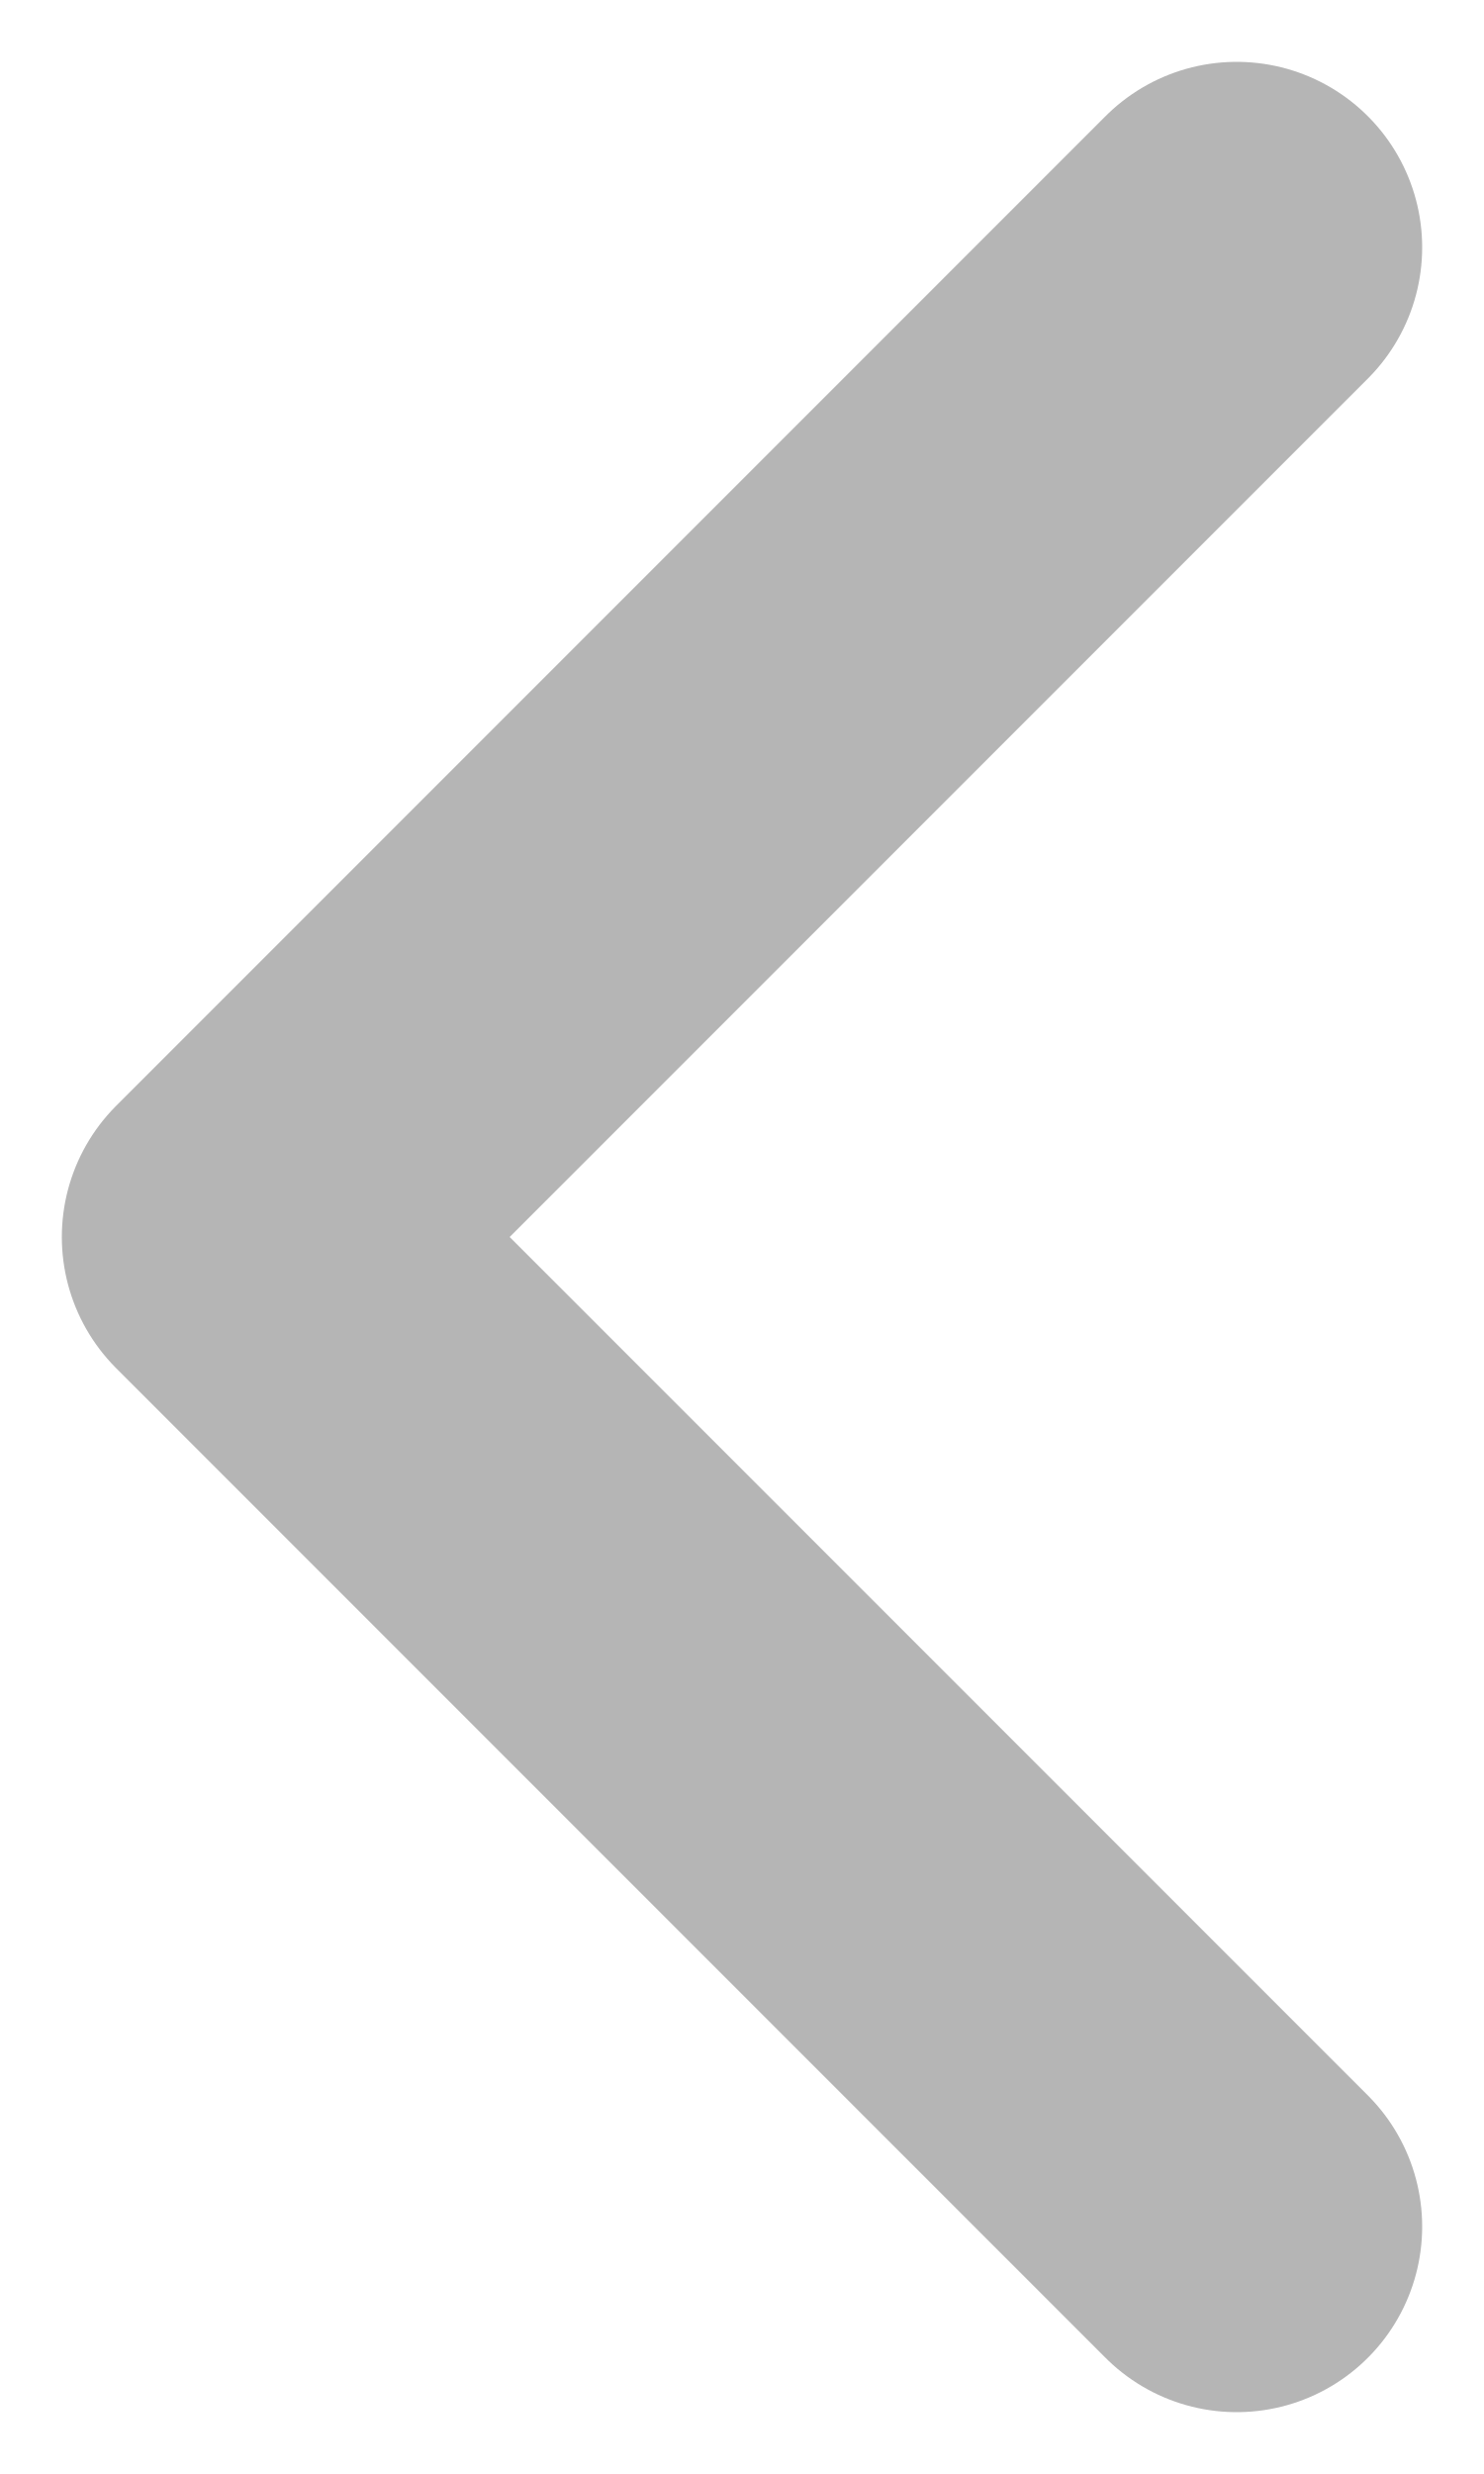
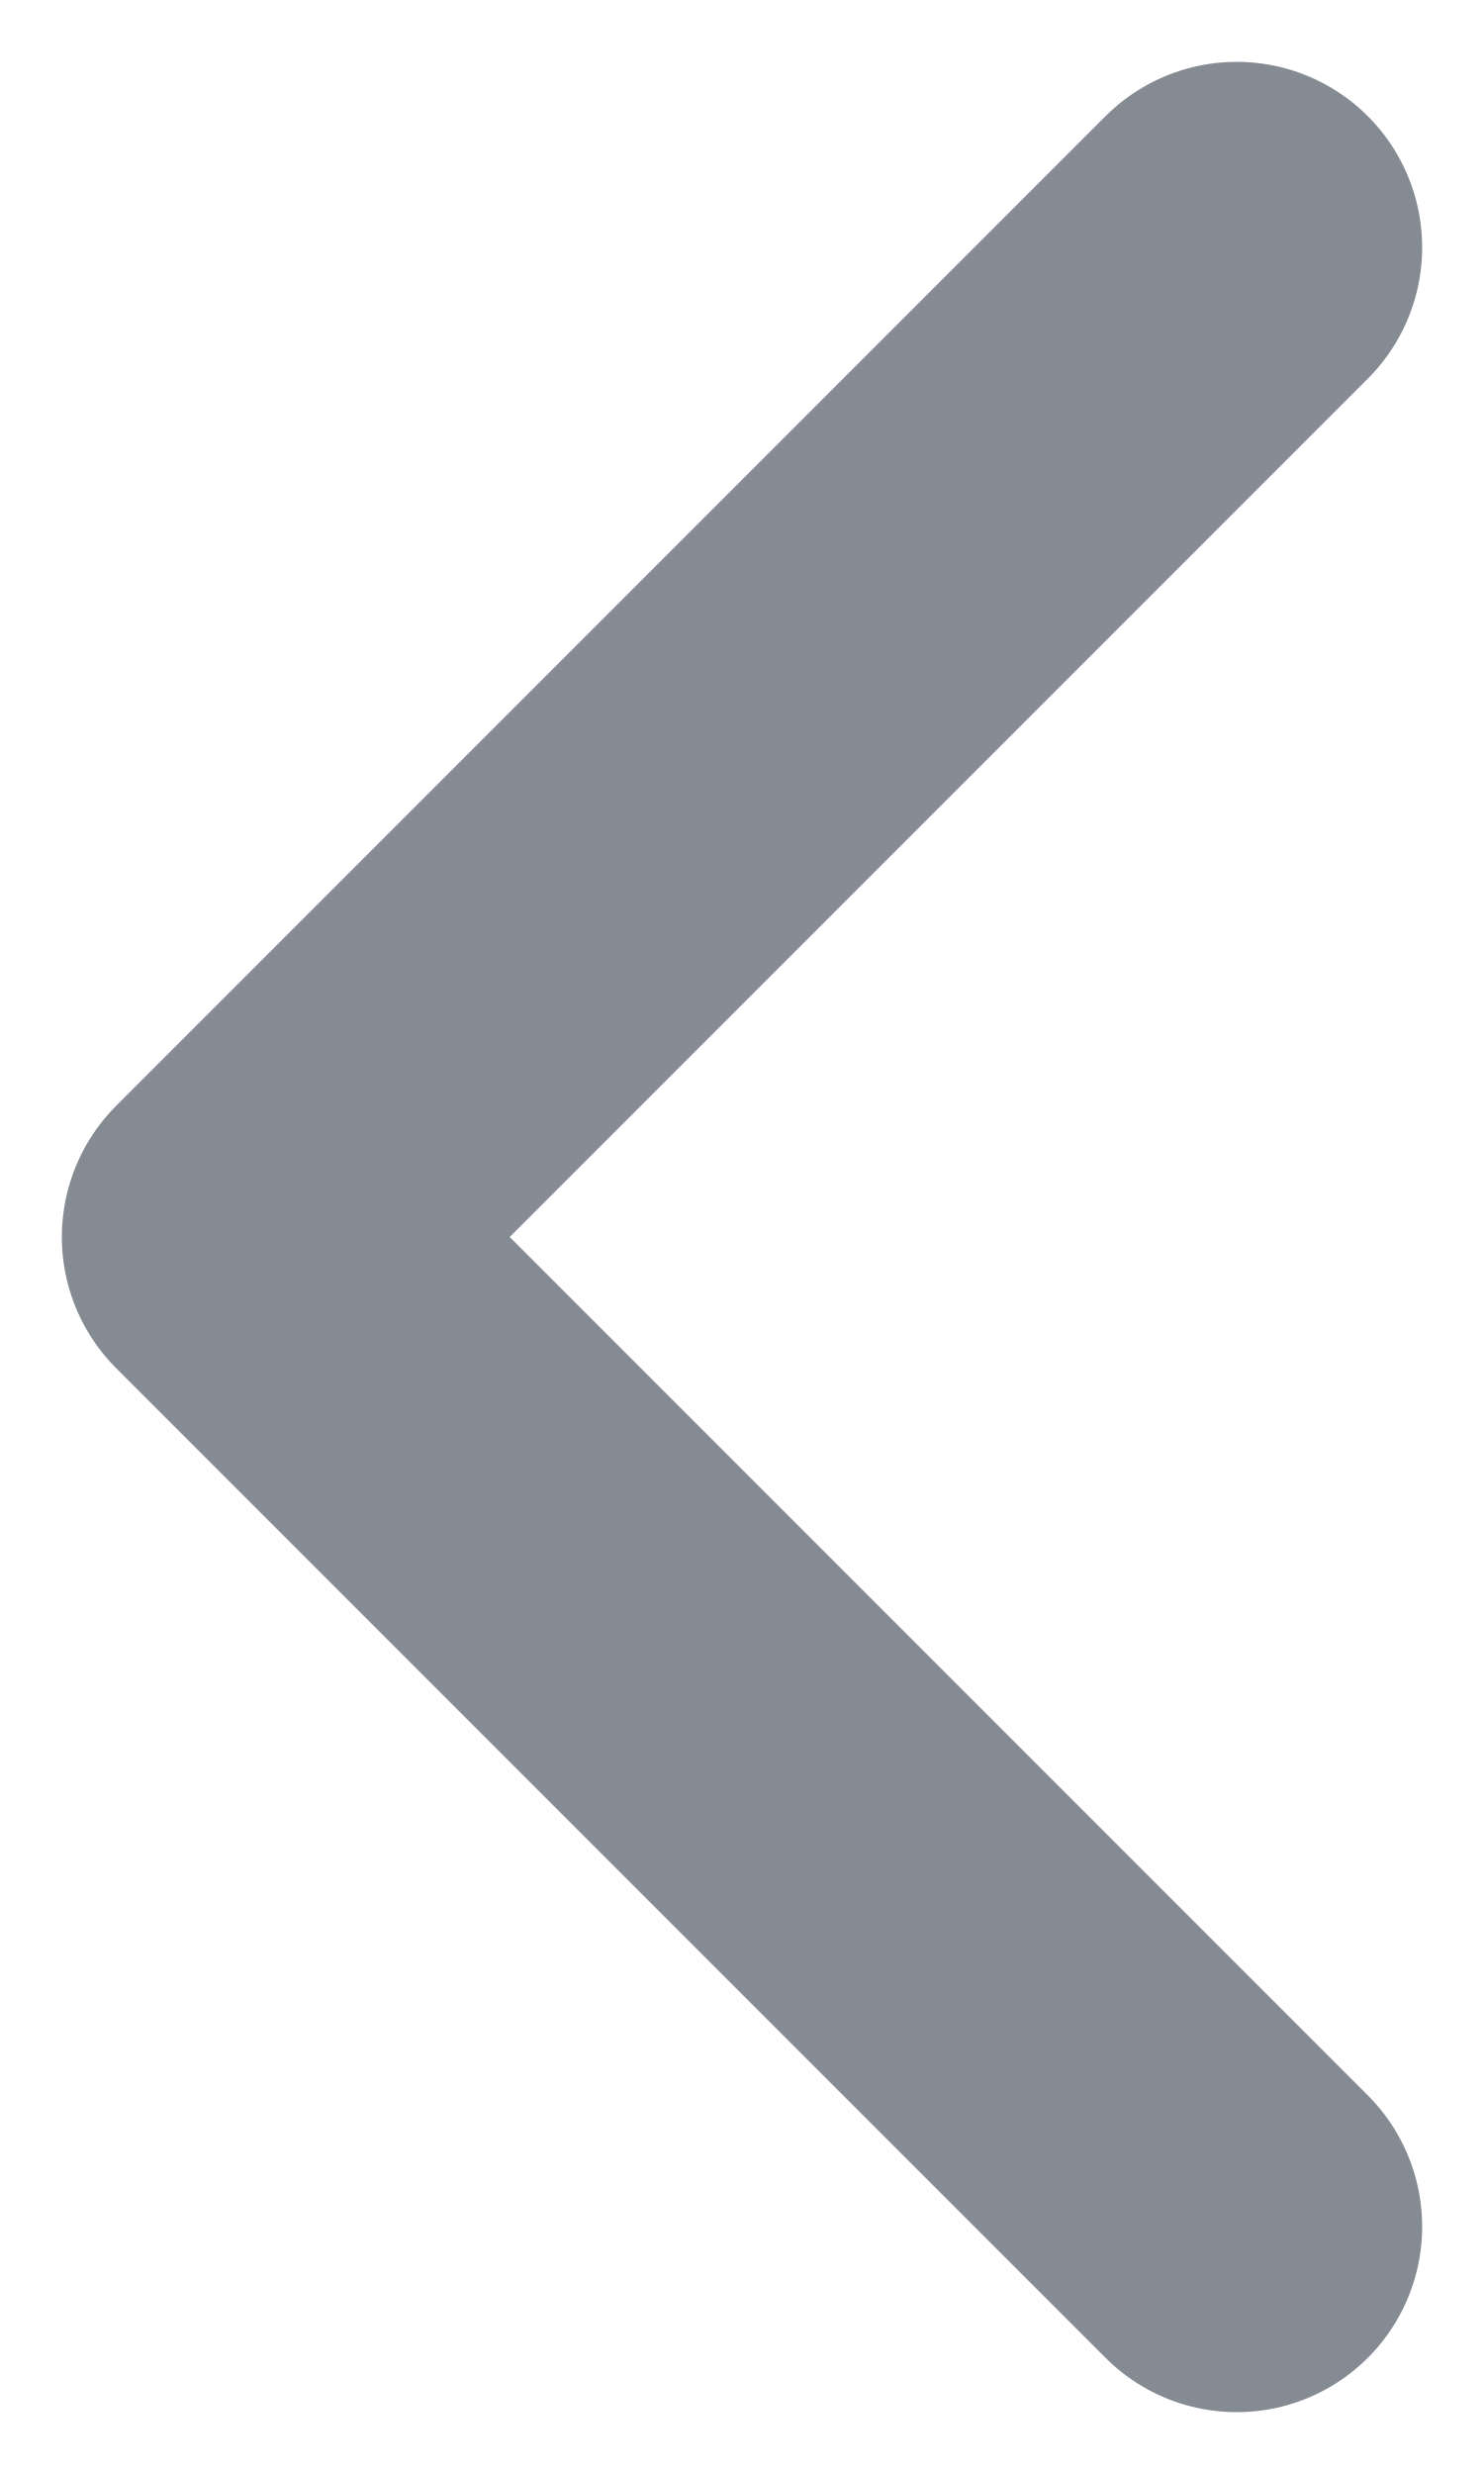
<svg xmlns="http://www.w3.org/2000/svg" width="6" height="10" viewBox="0 0 6 10">
-   <path d="m5 1-4 4 4 4" fill="none" stroke="#b5b5b5" stroke-width="1.5" stroke-linecap="round" stroke-linejoin="round" />
+   <path d="m5 1-4 4 4 4" fill="none" stroke="#858b92" stroke-width="1.5" stroke-linecap="round" stroke-linejoin="round" />
</svg>
